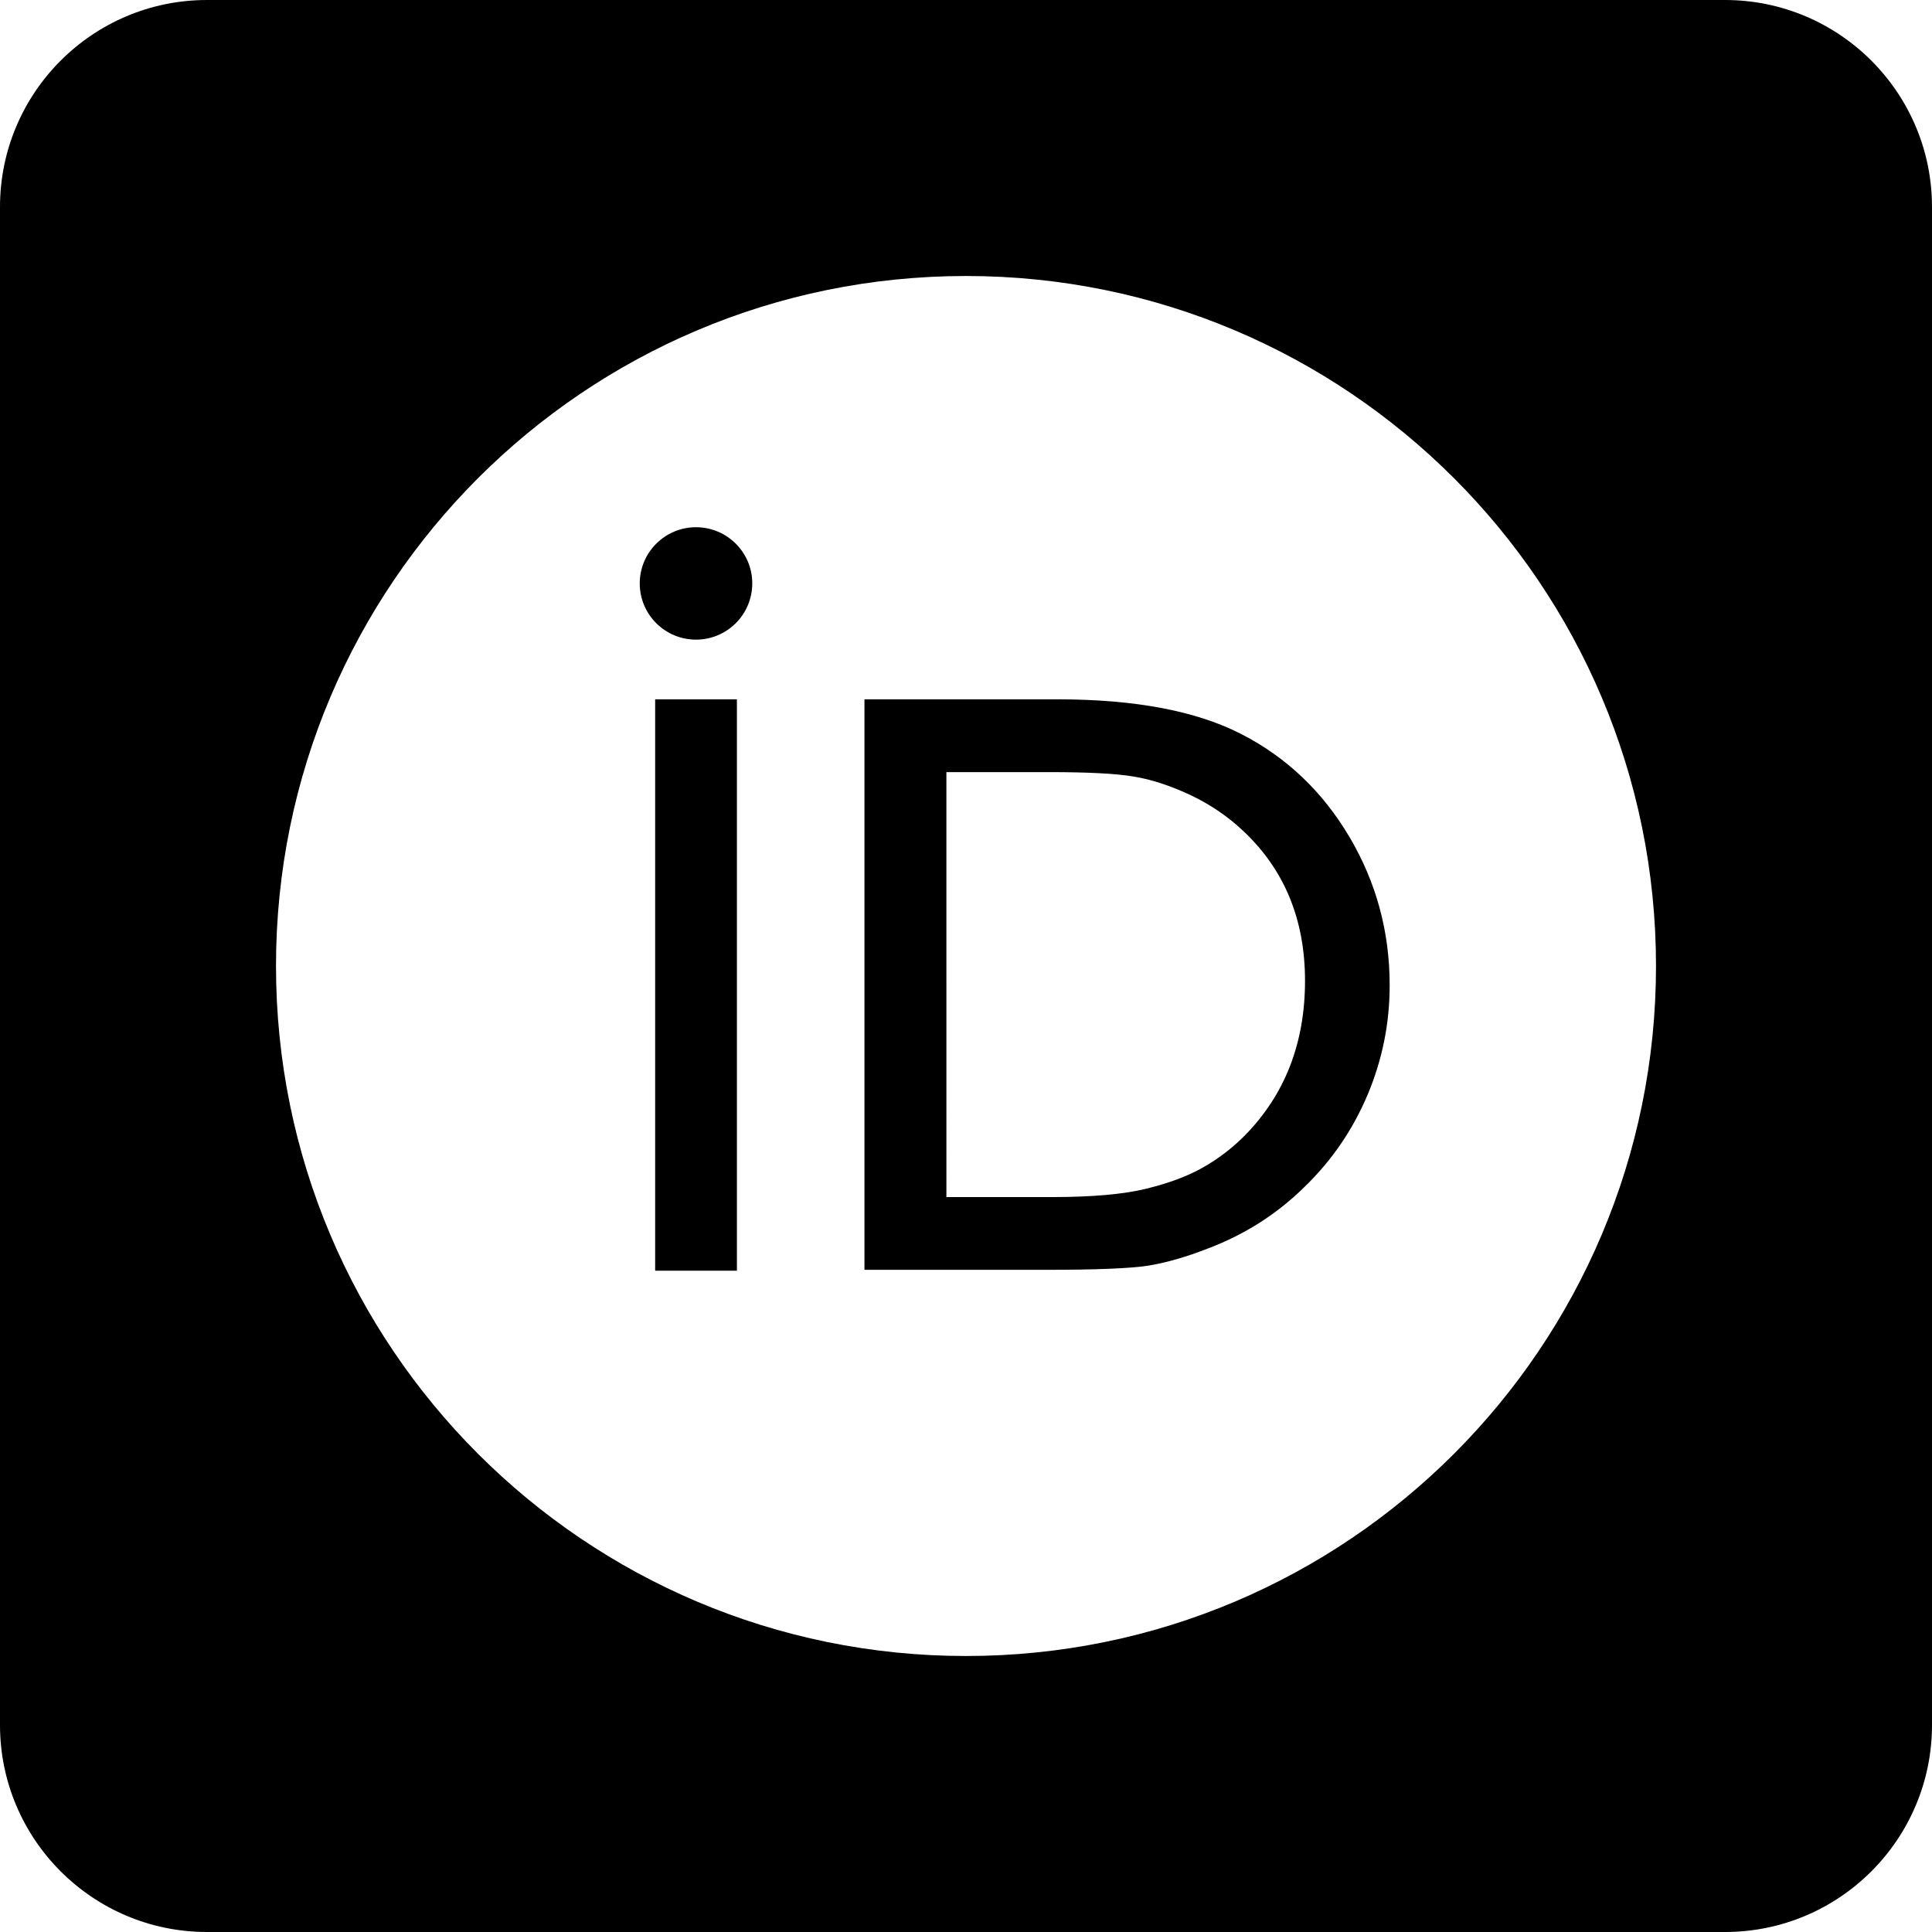
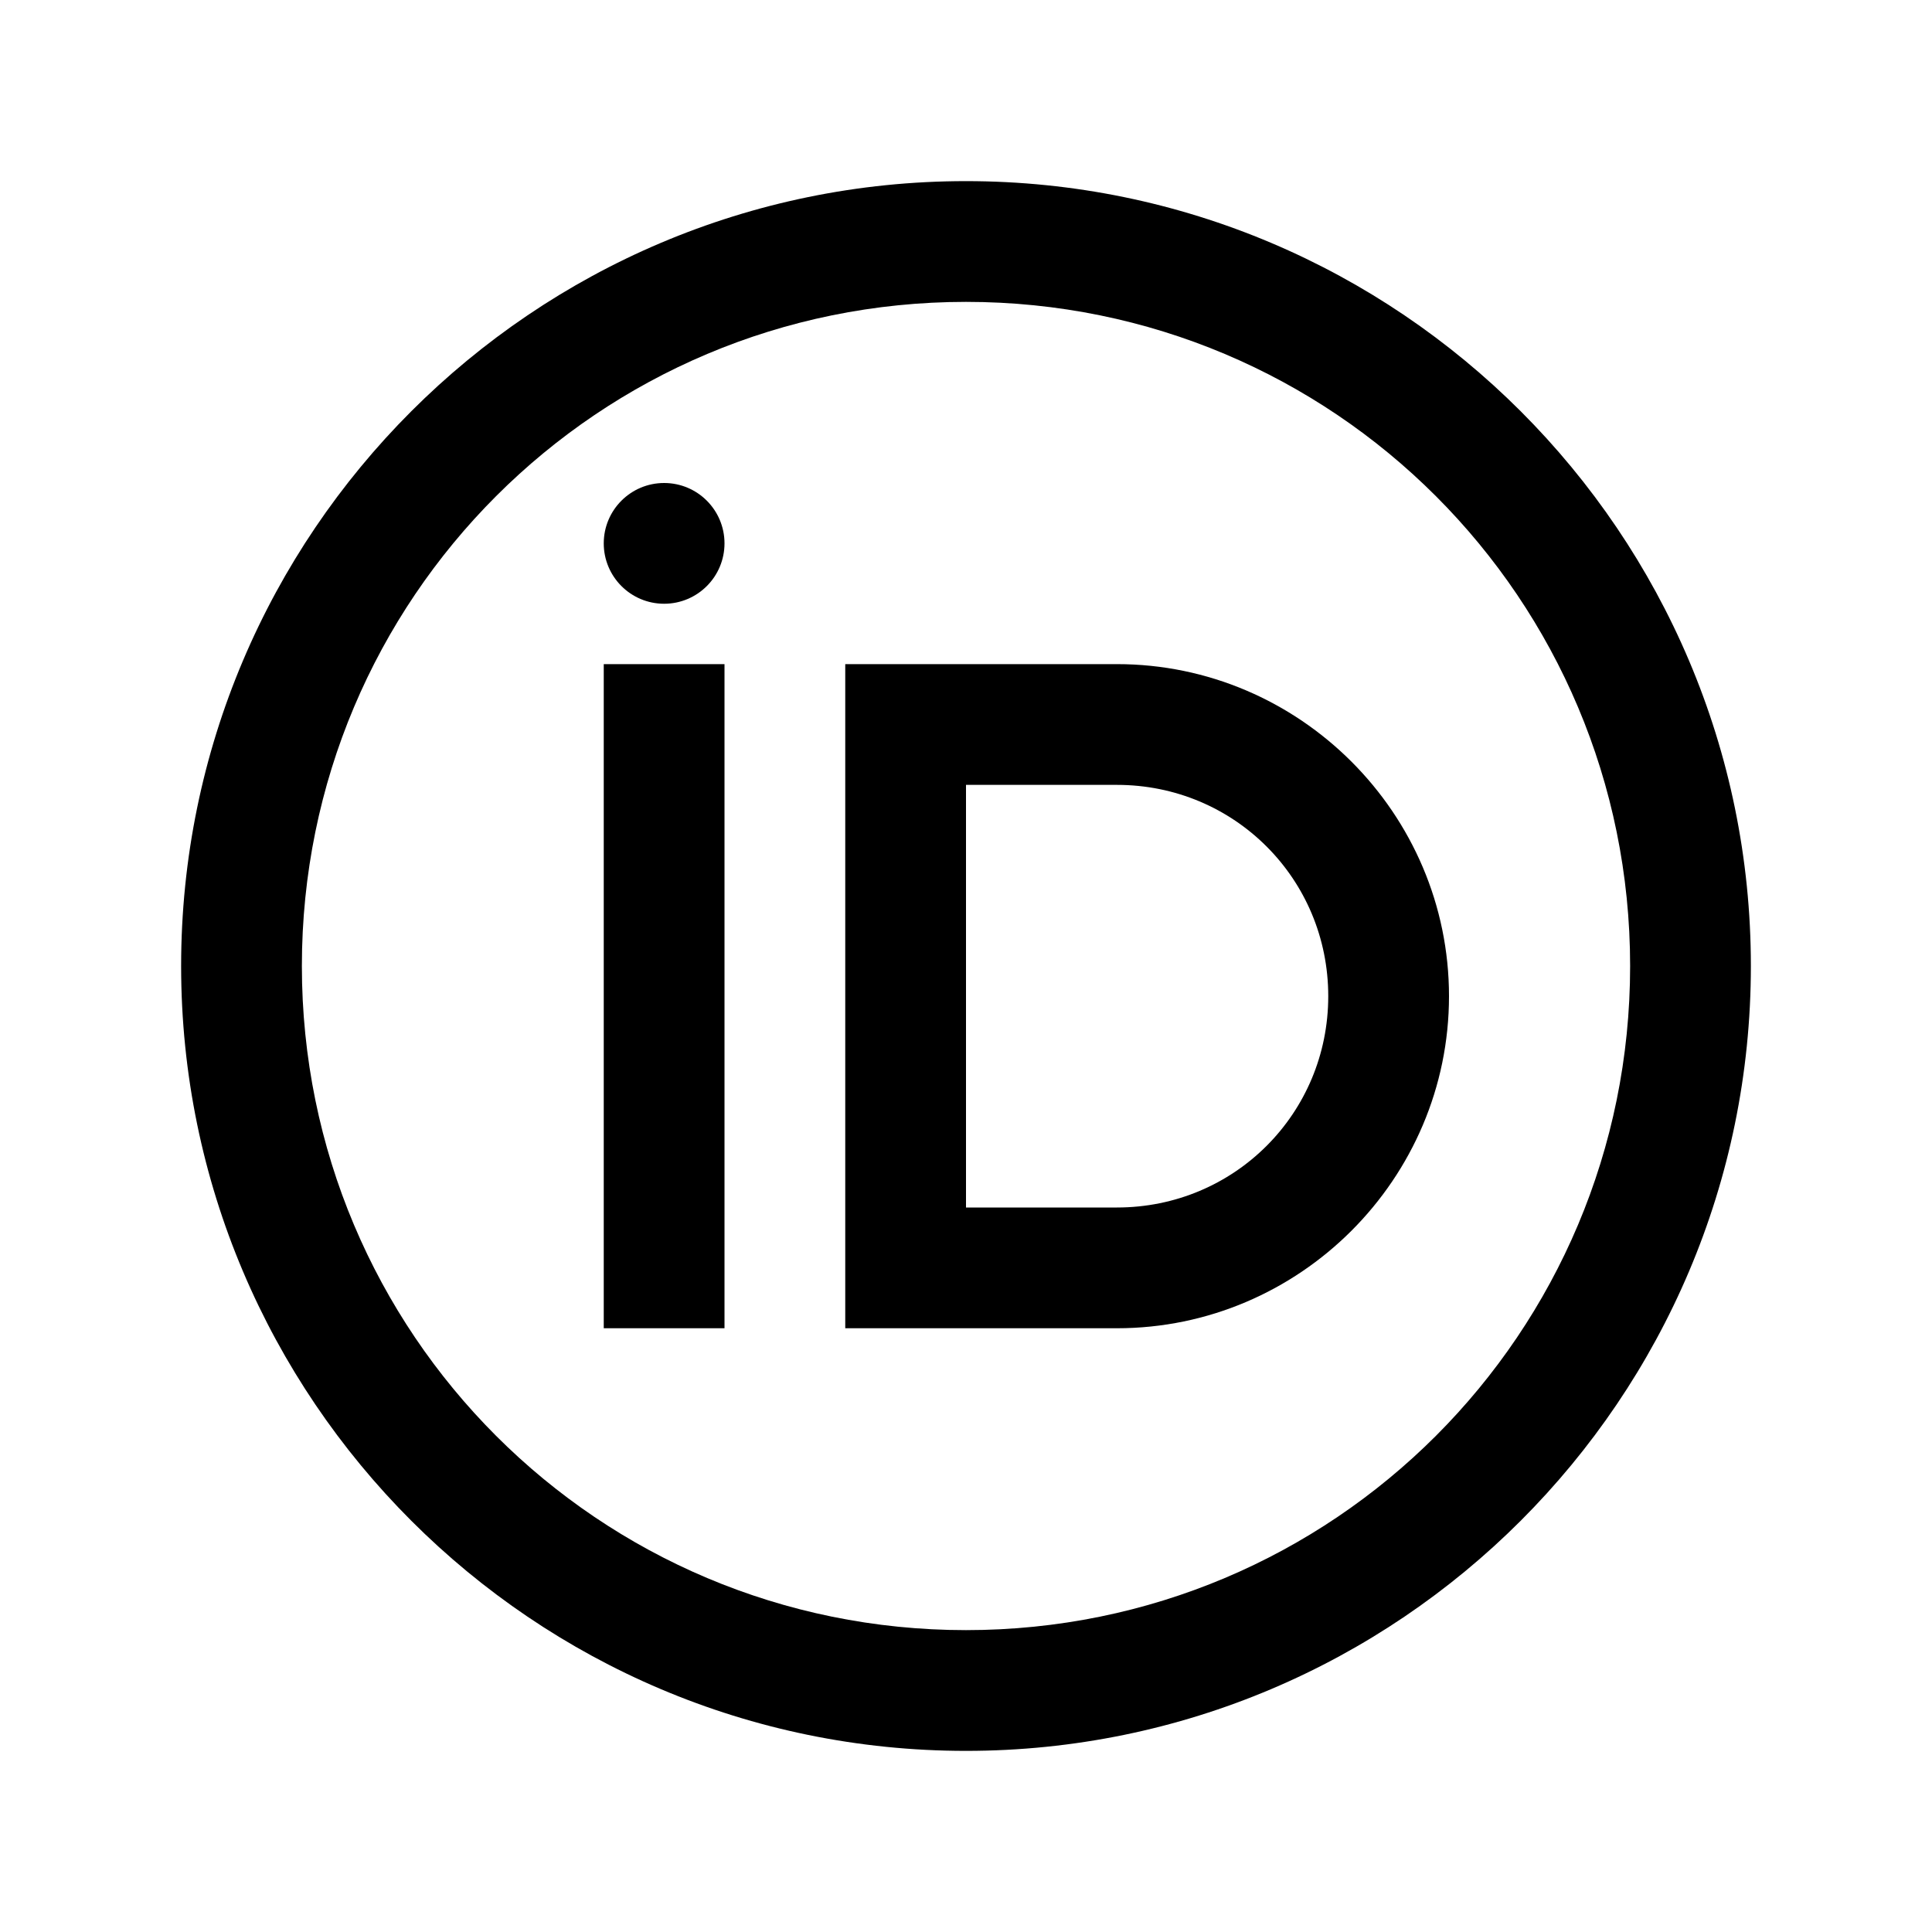
- <svg xmlns="http://www.w3.org/2000/svg" viewBox="0 32 448 448">
-   <path fill="currentColor" d="M48 32C21.5 32 0 53.5 0 80v352c0 26.5 21.5 48 48 48h352c26.5 0 48-21.5 48-48V80c0-26.5-21.5-48-48-48zm176 64c88.373 0 160 71.64 160 160s-71.627 160-160 160S64 344.36 64 256S135.627 96 224 96m-62.613 58.254c-7.2 0-13.04 5.852-13.04 13.025c0 7.227 5.853 13.041 13.04 13.041a13.03 13.03 0 0 0 13.052-13.04c0-7.187-5.839-13.026-13.052-13.026m-9.467 39.906v132.494h18.959V194.16zm48.533 0v132.293h41.908c11.773 0 19.734-.32 23.92-.973c4.174-.68 8.746-2 13.746-3.947c8.547-3.227 16.04-7.973 22.48-14.32c6.334-6.134 11.199-13.252 14.612-21.346h.002c3.4-8.08 5.133-16.561 5.12-25.441c0-12.373-3.107-23.825-9.307-34.319c-6.2-10.48-14.534-18.453-25.028-23.853c-10.507-5.413-24.745-8.094-42.785-8.094zm19 16.88h23.68c9.12 0 15.708.334 19.814 1.04c4.12.68 8.467 2.121 13.067 4.268v-.002c4.56 2.16 8.639 4.92 12.185 8.254c9.614 8.987 14.414 20.599 14.414 34.826c0 14.48-4.68 26.454-14.027 35.947a44.8 44.8 0 0 1-9.639 7.348c-3.506 2-7.881 3.626-13.135 4.92c-5.253 1.293-12.61 1.945-22.078 1.945h-24.28z" />
+ <svg xmlns="http://www.w3.org/2000/svg" viewBox="0 0 32 32">
+   <path fill="currentColor" d="M16 3C8.832 3 3 8.832 3 16s5.832 13 13 13s13-5.832 13-13S23.168 3 16 3m0 2c6.087 0 11 4.913 11 11s-4.913 11-11 11S5 22.087 5 16S9.913 5 16 5m-5 3a1 1 0 0 0 0 2a1 1 0 0 0 0-2m-1 3v11h2V11zm4 0v11h4.5c3.026 0 5.5-2.474 5.5-5.5S21.526 11 18.5 11zm2 2h2.5c1.944 0 3.5 1.556 3.5 3.5S20.444 20 18.5 20H16z" />
</svg>
